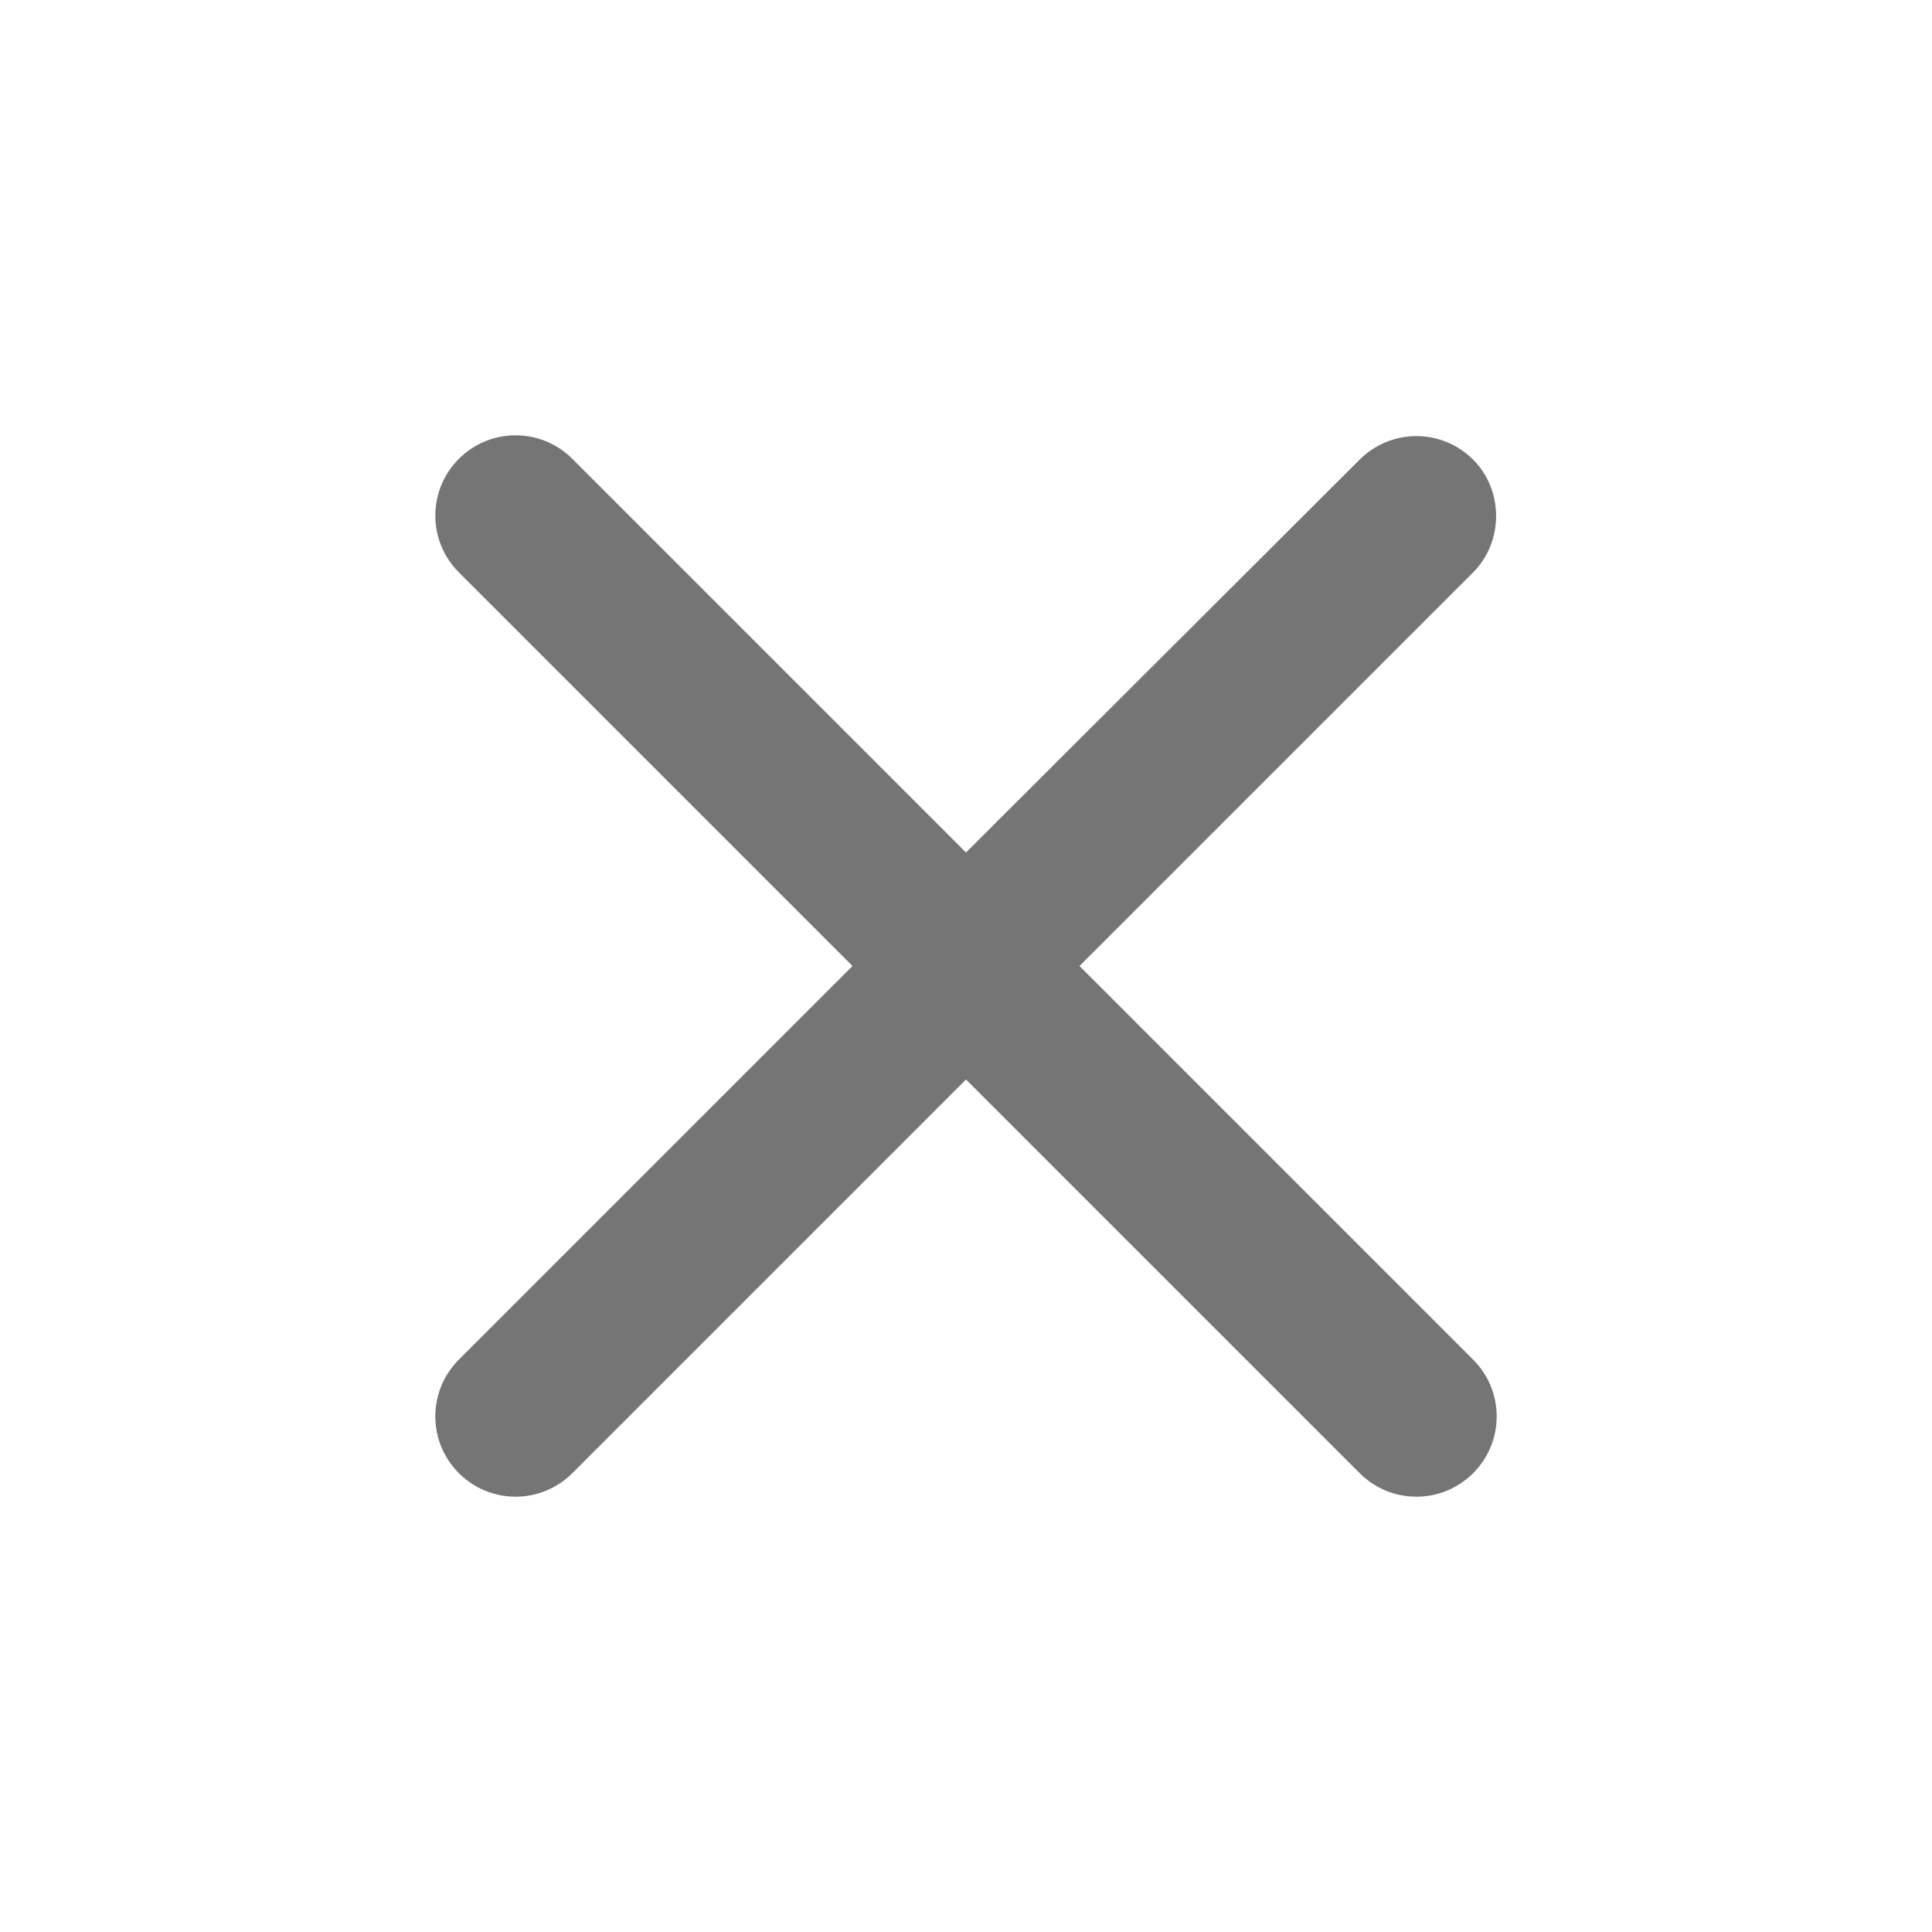
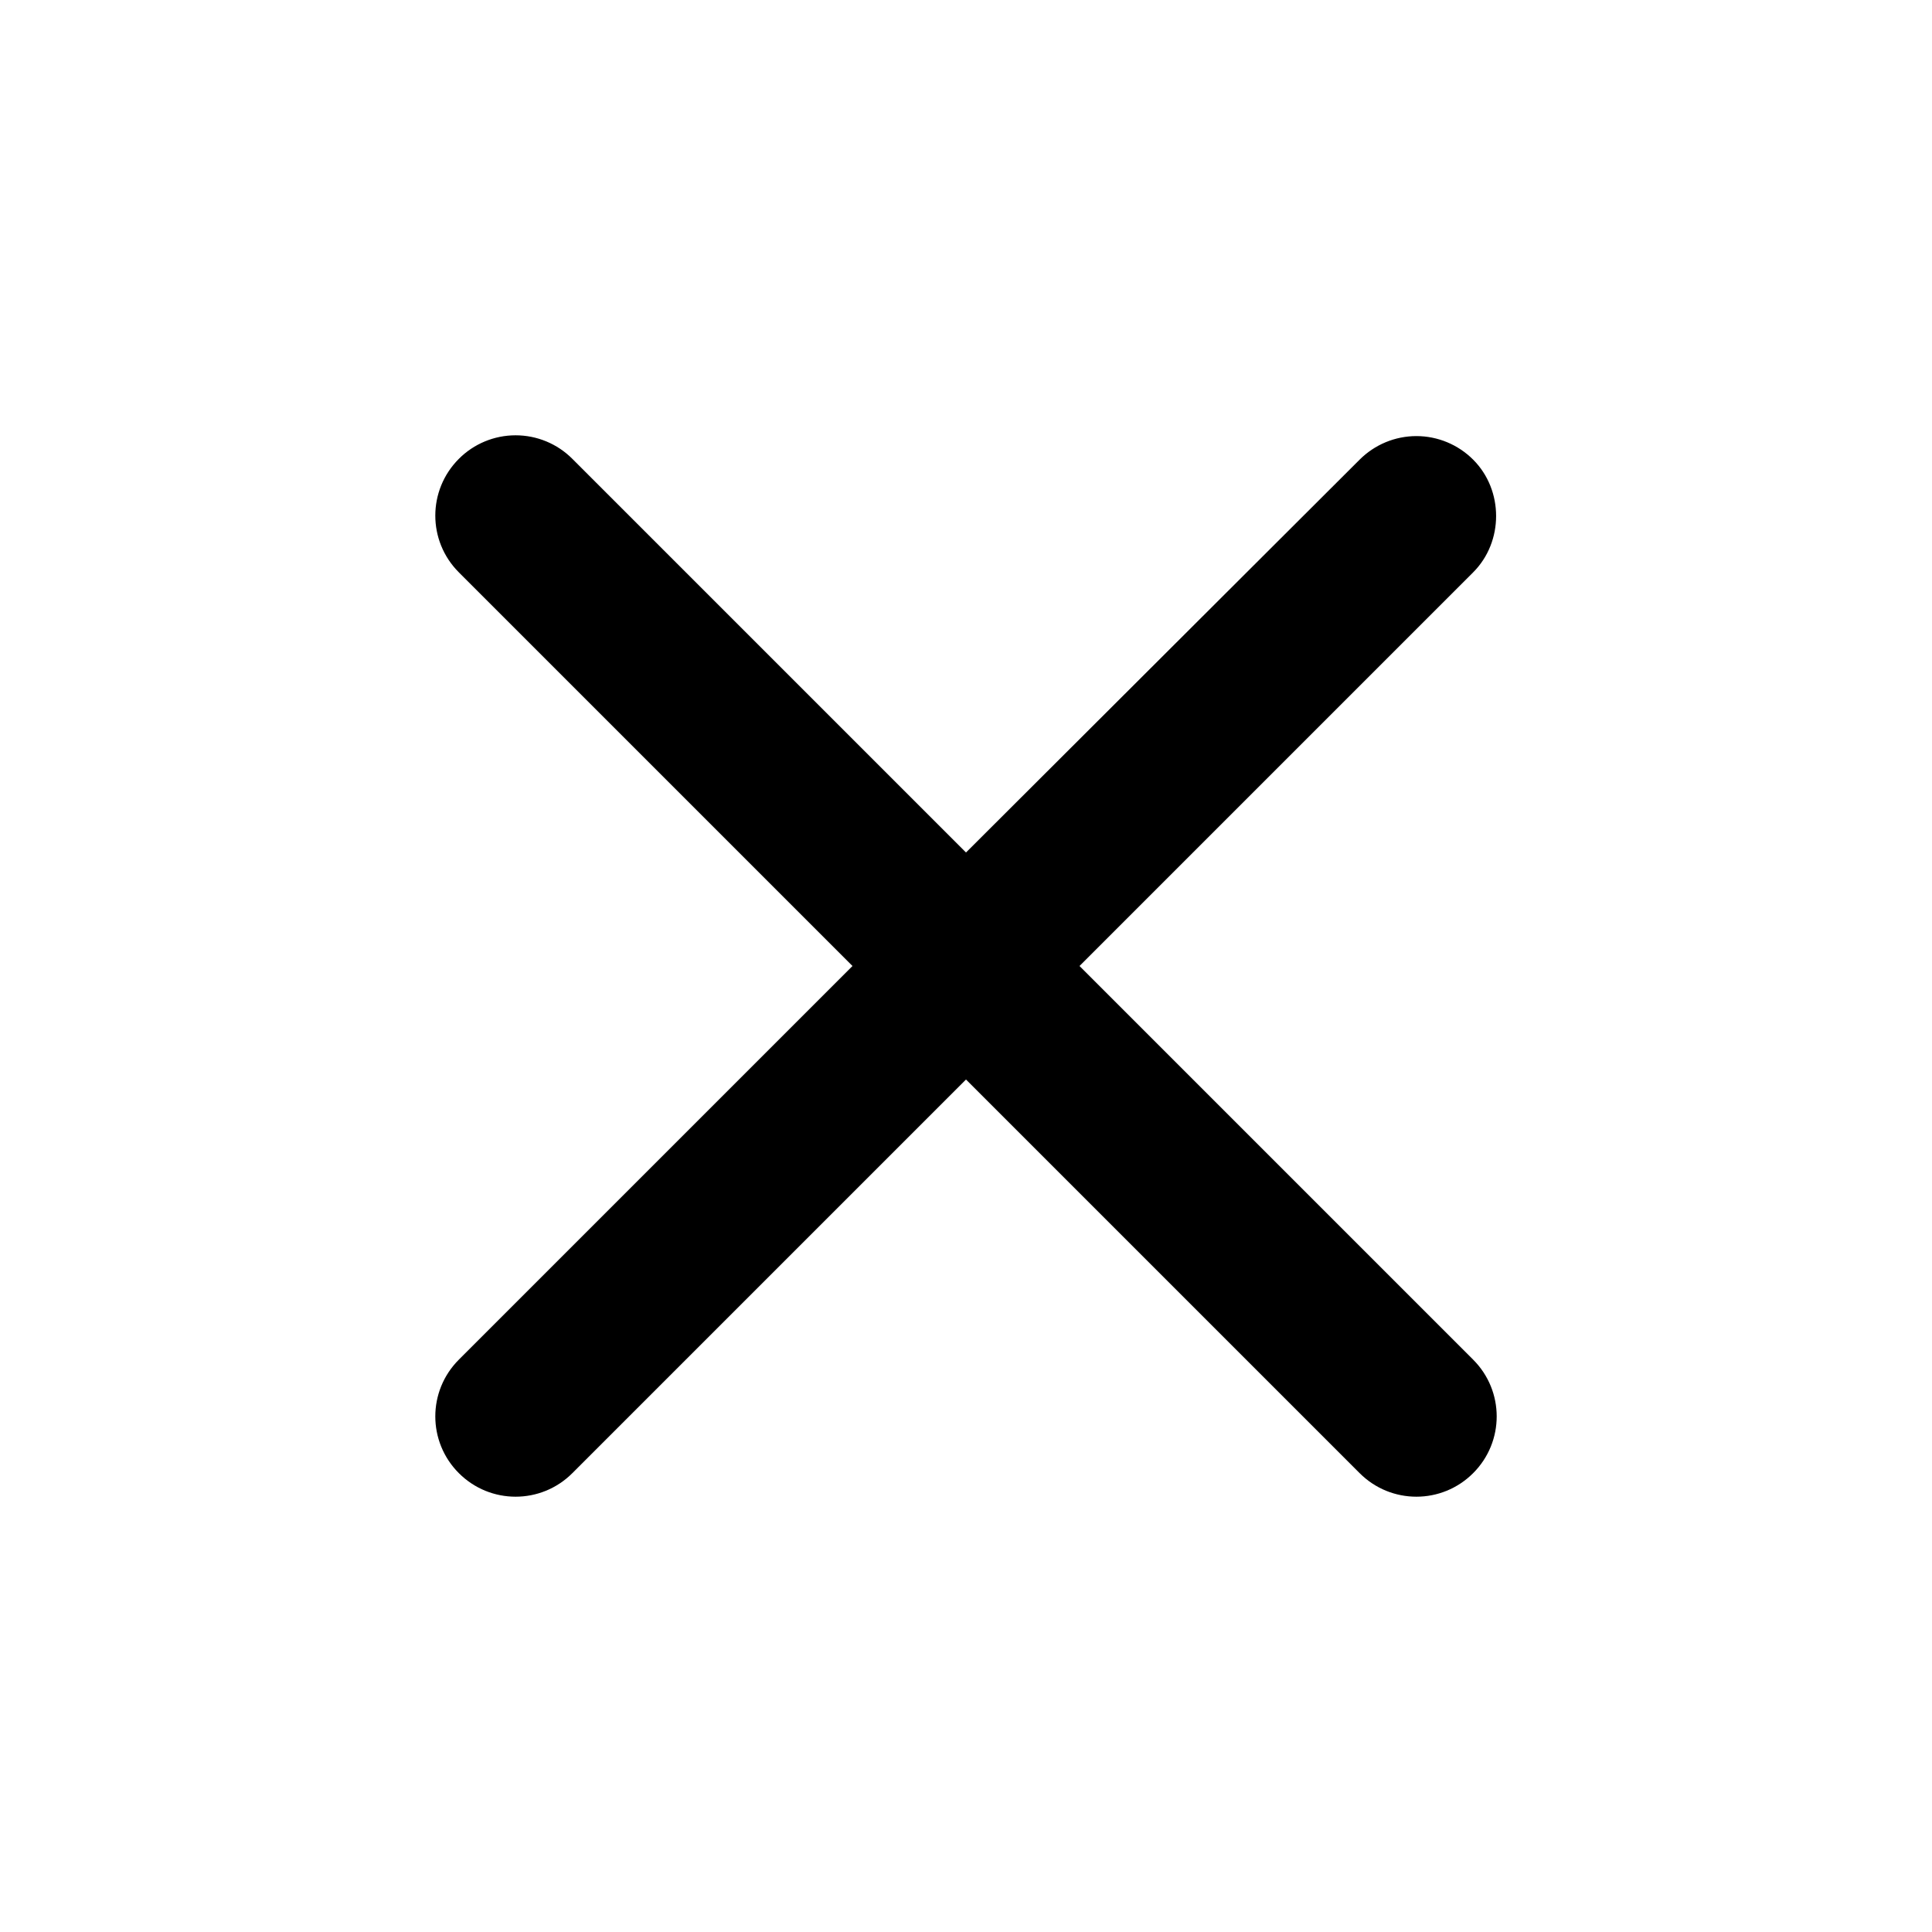
- <svg xmlns="http://www.w3.org/2000/svg" width="32" height="32" viewBox="0 0 32 32" fill="none">
-   <path d="M24.4 7.613C24.151 7.364 23.813 7.223 23.46 7.223C23.107 7.223 22.769 7.364 22.52 7.613L16 14.12L9.48 7.6C9.231 7.35 8.893 7.21 8.54 7.21C8.187 7.21 7.849 7.35 7.6 7.6C7.08 8.12 7.08 8.96 7.6 9.48L14.12 16L7.6 22.52C7.08 23.04 7.08 23.88 7.6 24.4C8.12 24.92 8.96 24.92 9.48 24.4L16 17.88L22.52 24.4C23.04 24.92 23.88 24.92 24.4 24.4C24.92 23.88 24.92 23.04 24.4 22.52L17.88 16L24.4 9.48C24.907 8.973 24.907 8.12 24.4 7.613Z" fill="black" fill-opacity="0.54" />
+ <svg xmlns="http://www.w3.org/2000/svg" width="32" height="32" viewBox="0 0 32 32">
+   <path d="M24.4 7.613C24.151 7.364 23.813 7.223 23.46 7.223C23.107 7.223 22.769 7.364 22.52 7.613L16 14.12L9.48 7.6C9.231 7.35 8.893 7.21 8.54 7.21C8.187 7.21 7.849 7.35 7.6 7.6C7.08 8.12 7.08 8.96 7.6 9.48L14.12 16L7.6 22.52C7.08 23.04 7.08 23.88 7.6 24.4C8.12 24.92 8.96 24.92 9.48 24.4L16 17.88L22.52 24.4C23.04 24.92 23.88 24.92 24.4 24.4C24.92 23.88 24.92 23.04 24.4 22.52L17.88 16L24.4 9.48C24.907 8.973 24.907 8.12 24.4 7.613Z" />
</svg>
